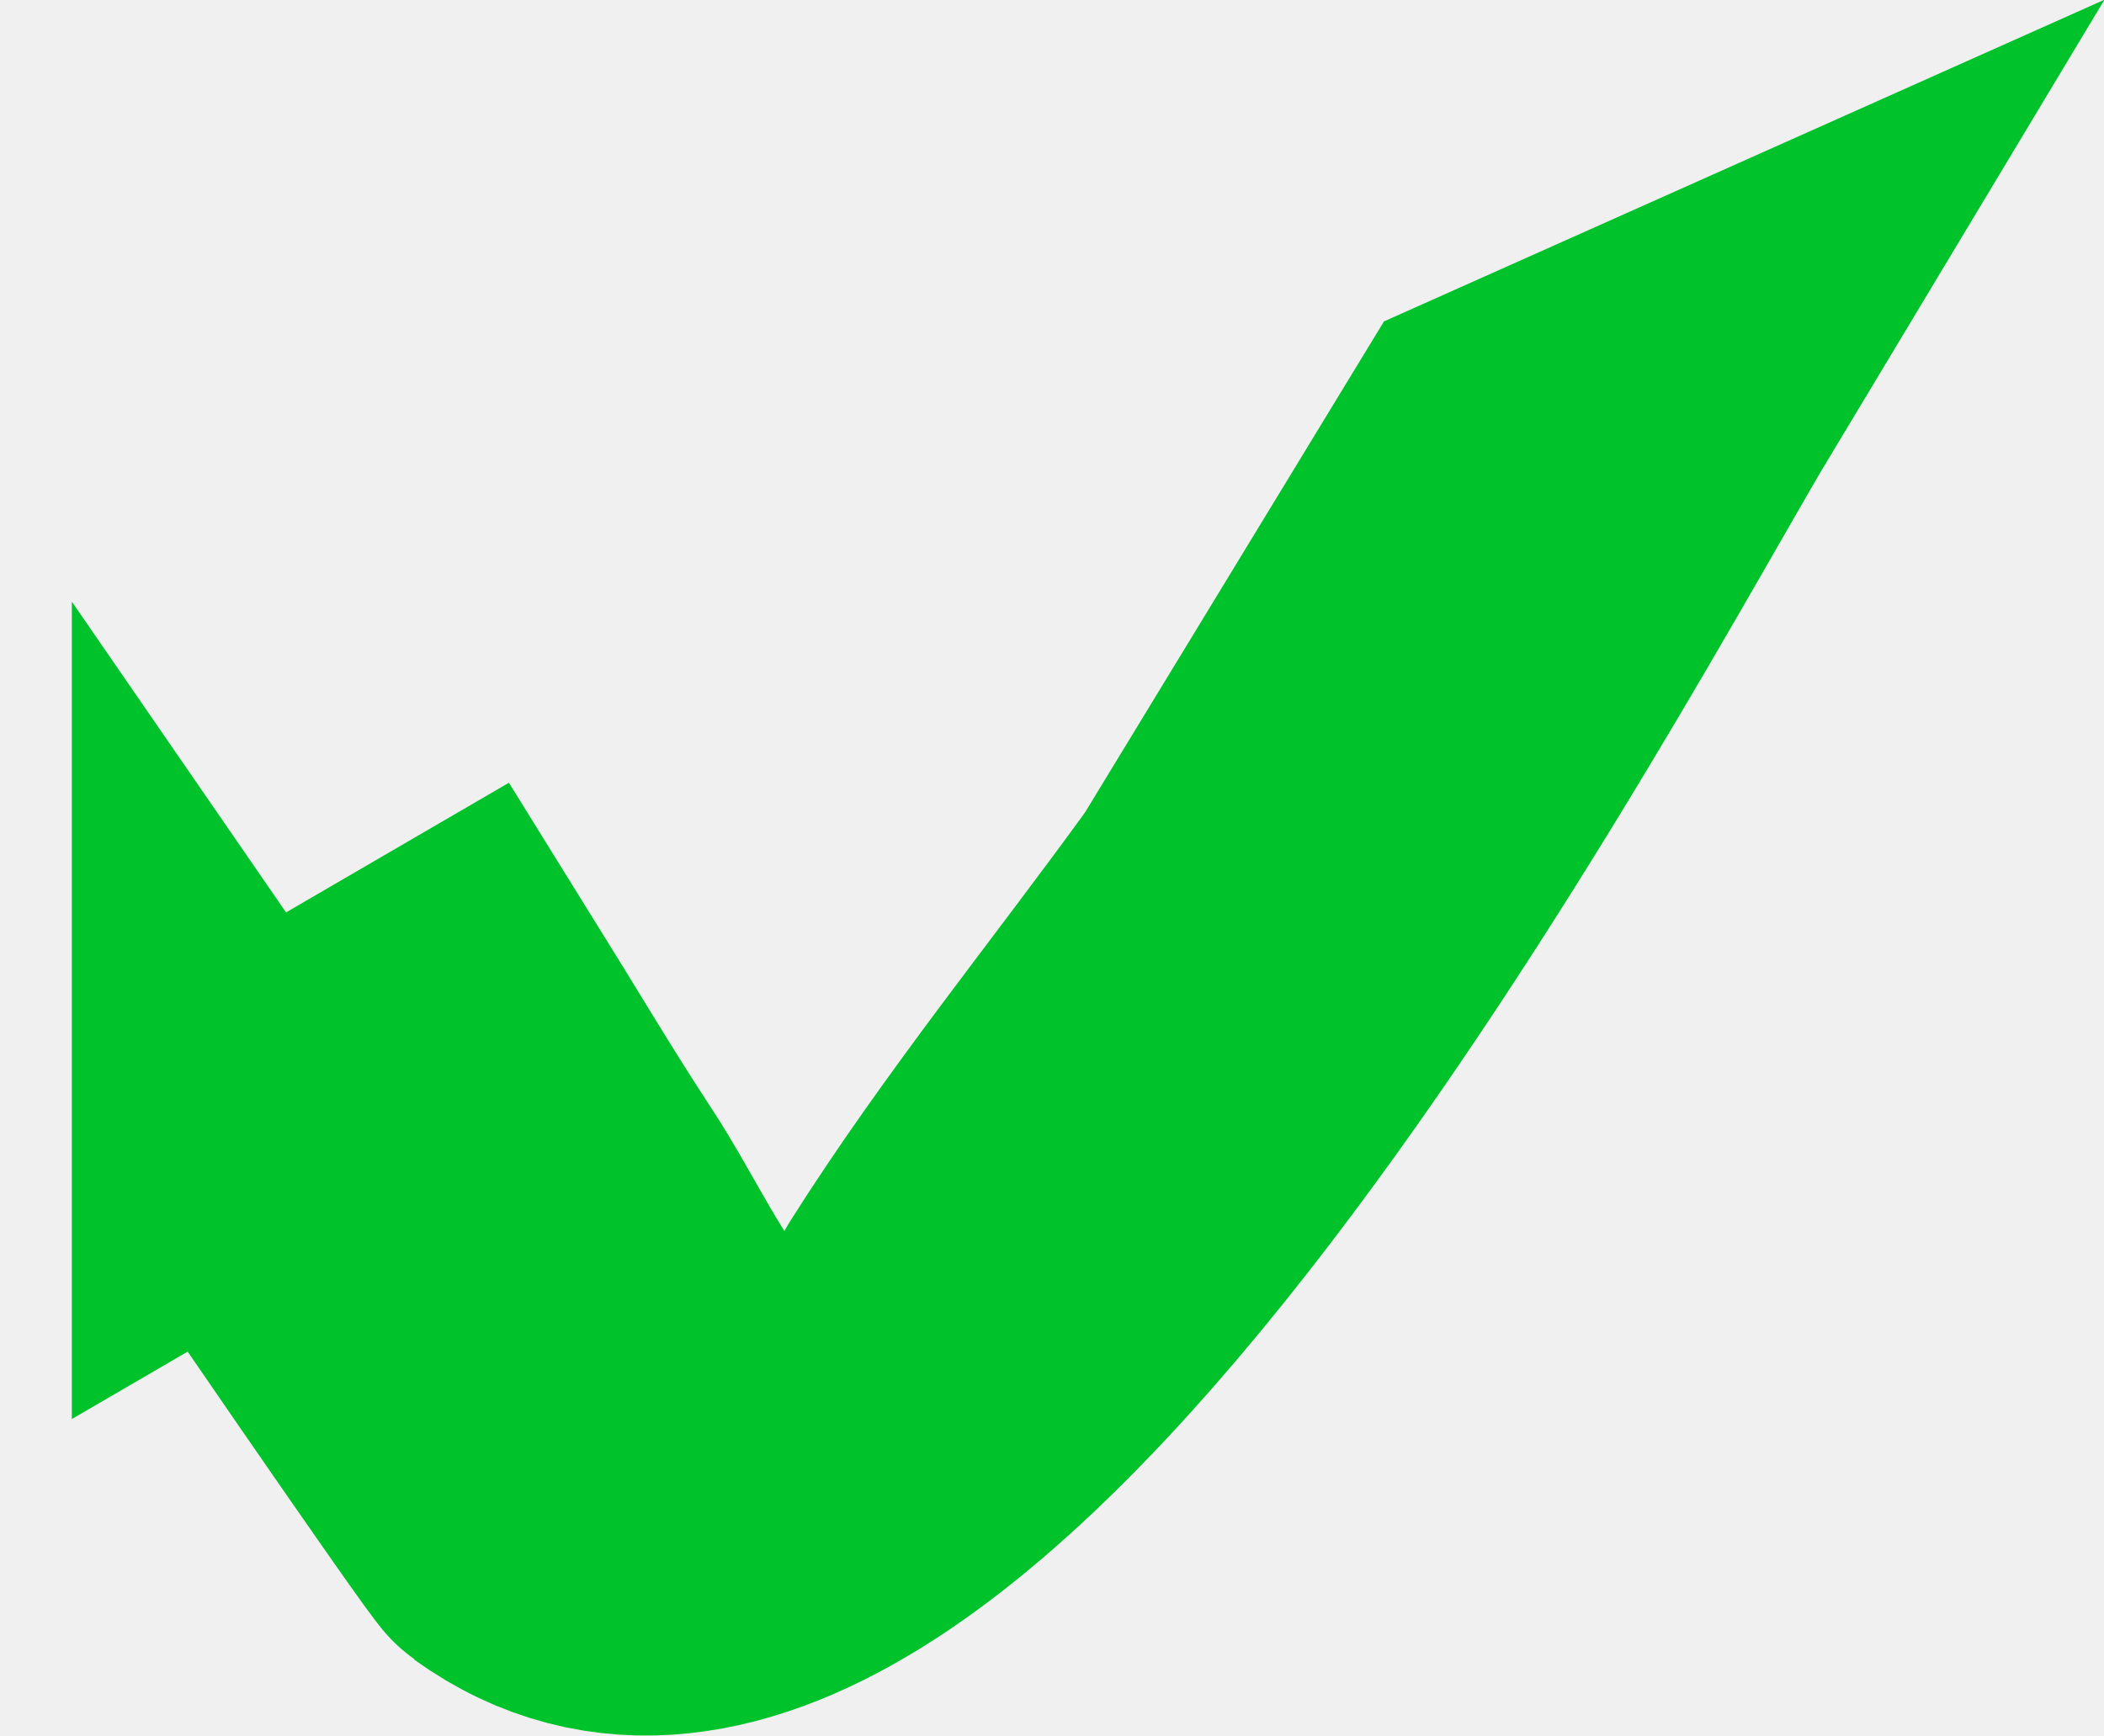
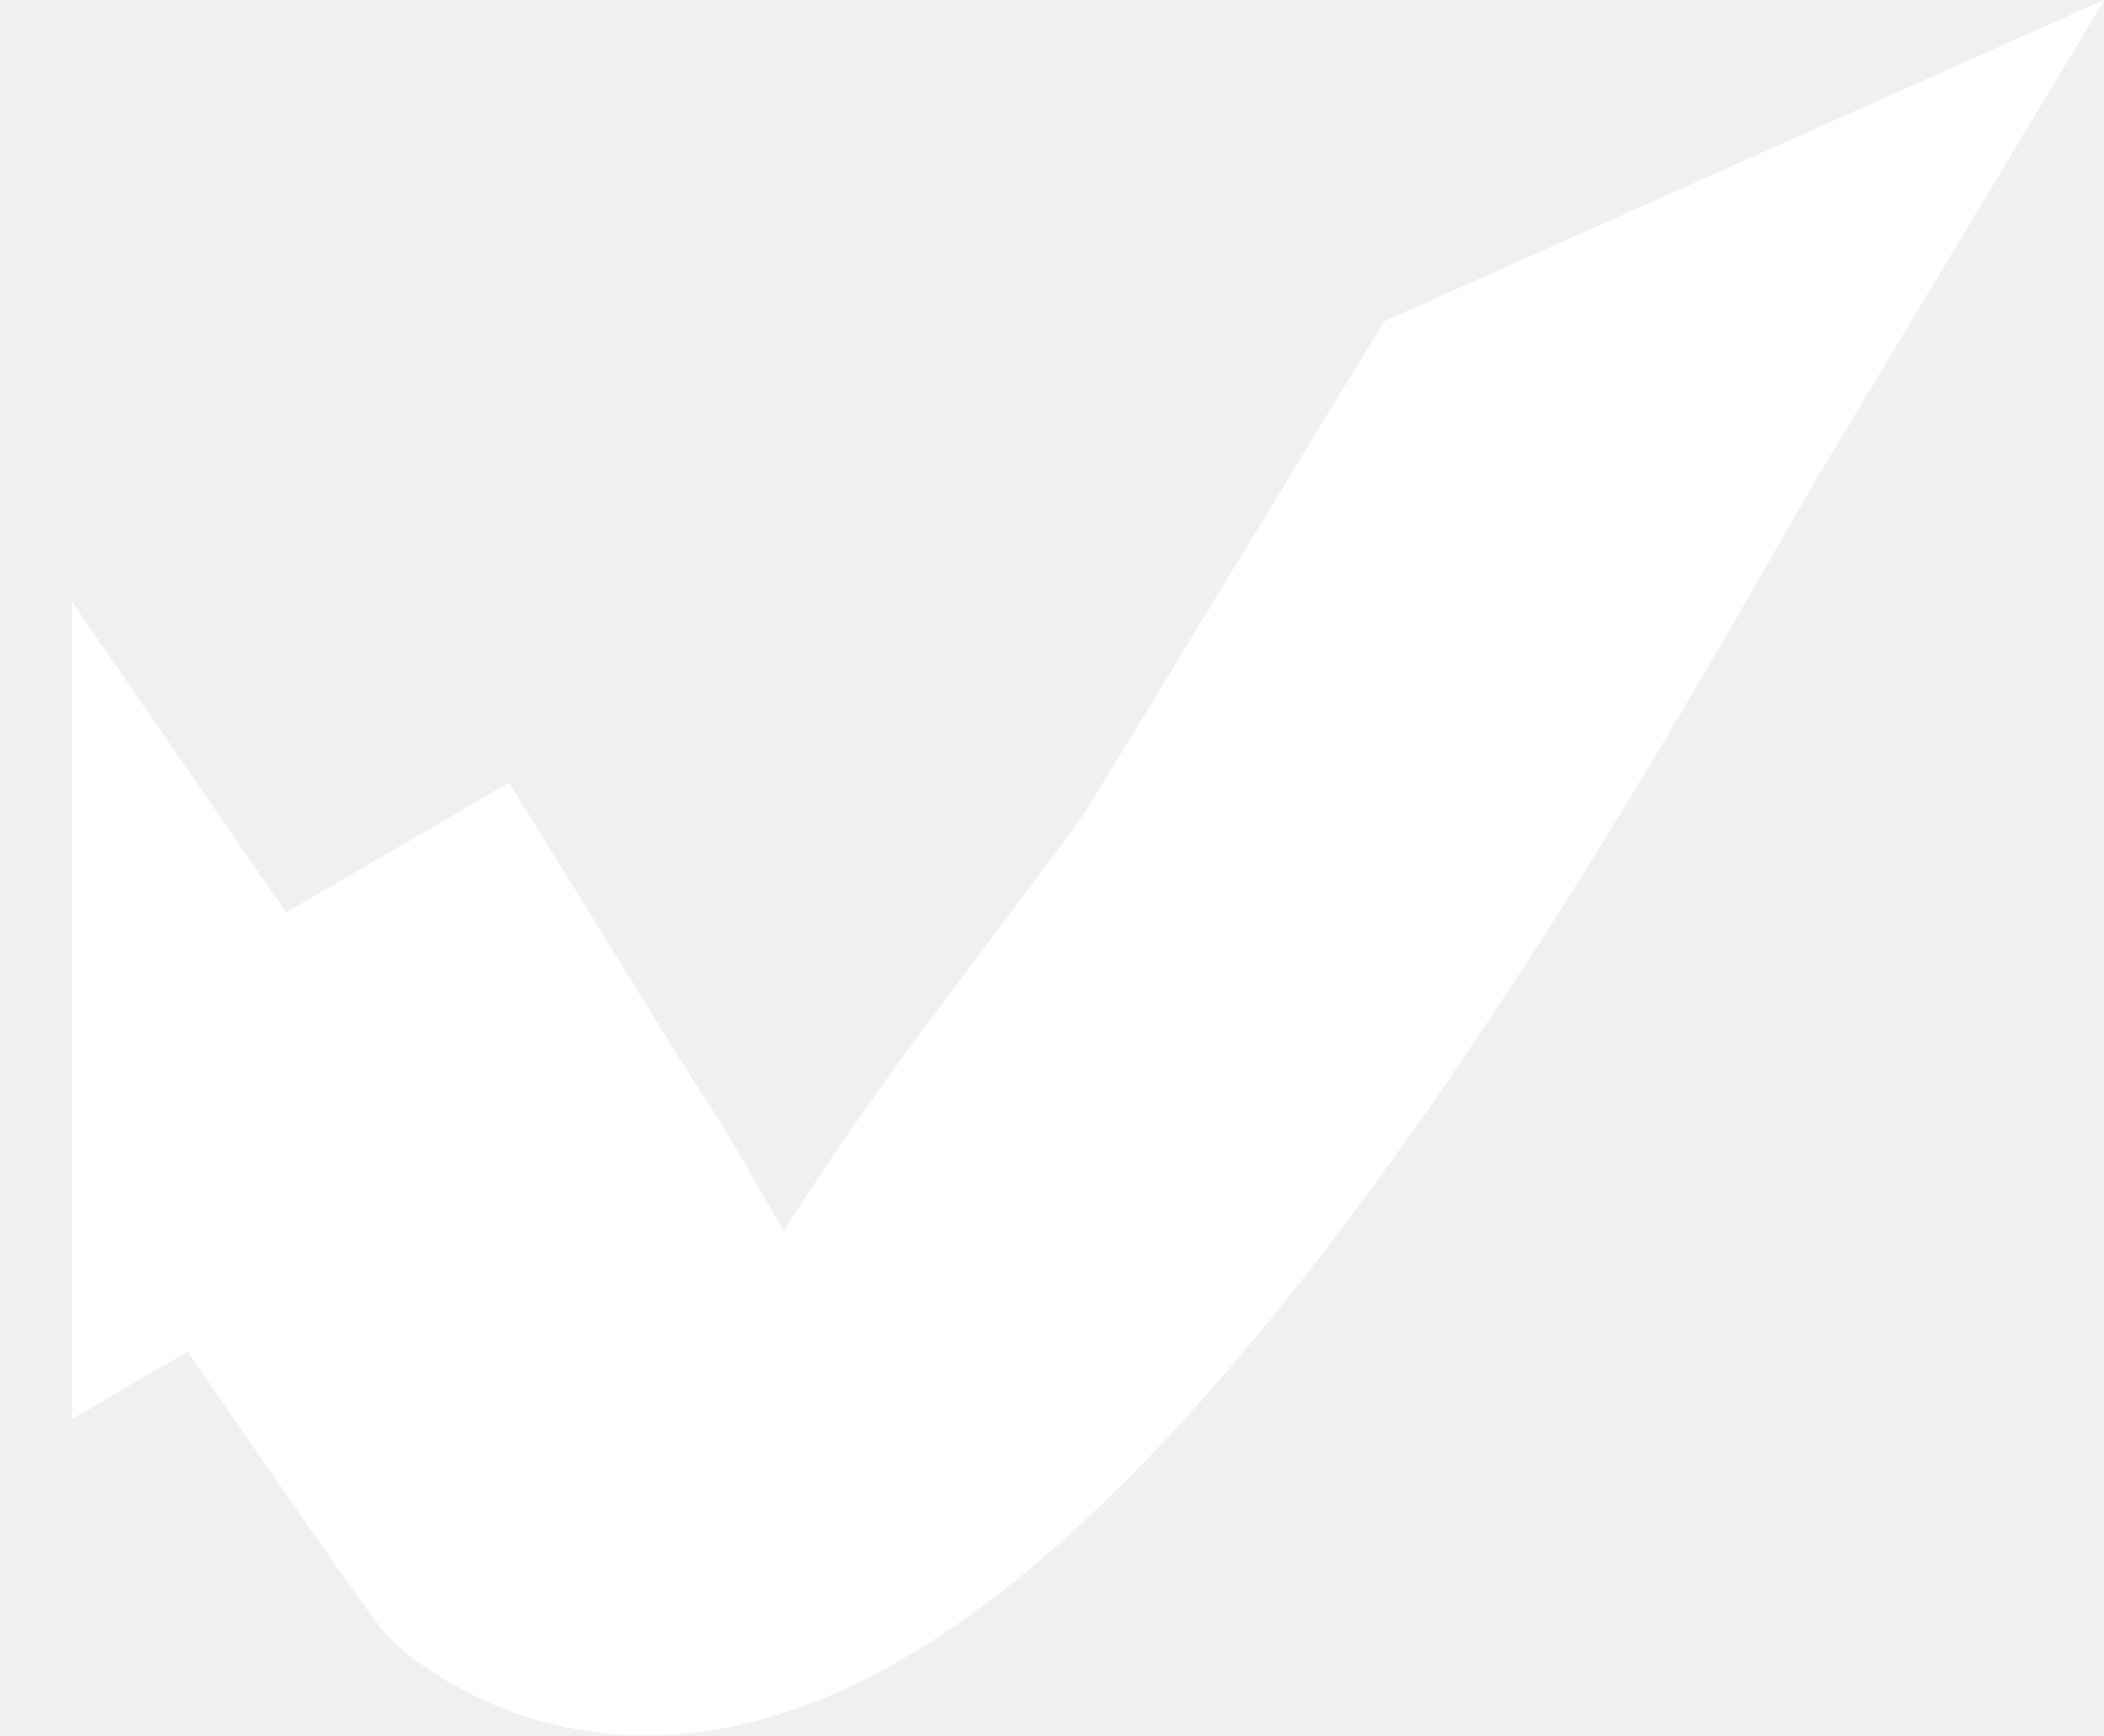
<svg xmlns="http://www.w3.org/2000/svg" width="12.067mm" height="9.954mm" viewBox="0 0 12.067 9.954" version="1.1" id="svg3678">
  <defs id="defs3675" />
  <g id="layer1" transform="translate(-28.28108,-29.53499)">
-     <path style="fill:#00fb02;fill-opacity:1;stroke:#00c22b;stroke-width:1.894;stroke-miterlimit:4;stroke-dasharray:none;stroke-opacity:1" id="path1308" d="m 29.64,36.027 c 0.08,0.116 1.523,2.225 1.573,2.261 2.31,1.662 5.947,-5.287 6.774,-6.662 0,0 -1.113,0.497 -1.113,0.497 v 0 c -0.527,0.866 -1.054,1.731 -1.581,2.597 -0.559,0.774 -1.167,1.515 -1.678,2.323 -0.116,0.183 0.011,0.537 -0.186,0.625 -1.091,0.487 -1.431,-0.607 -1.863,-1.262 -0.237,-0.361 -0.457,-0.733 -0.685,-1.1 0,0 -1.241,0.722 -1.241,0.722 z" />
+     <path style="fill:#FFFFFF;fill-opacity:1;stroke:#ffffff;stroke-width:1.894;stroke-miterlimit:4;stroke-dasharray:none;stroke-opacity:1" id="path1308" d="m 29.64,36.027 c 0.08,0.116 1.523,2.225 1.573,2.261 2.31,1.662 5.947,-5.287 6.774,-6.662 0,0 -1.113,0.497 -1.113,0.497 v 0 c -0.527,0.866 -1.054,1.731 -1.581,2.597 -0.559,0.774 -1.167,1.515 -1.678,2.323 -0.116,0.183 0.011,0.537 -0.186,0.625 -1.091,0.487 -1.431,-0.607 -1.863,-1.262 -0.237,-0.361 -0.457,-0.733 -0.685,-1.1 0,0 -1.241,0.722 -1.241,0.722 z" />
  </g>
</svg>
